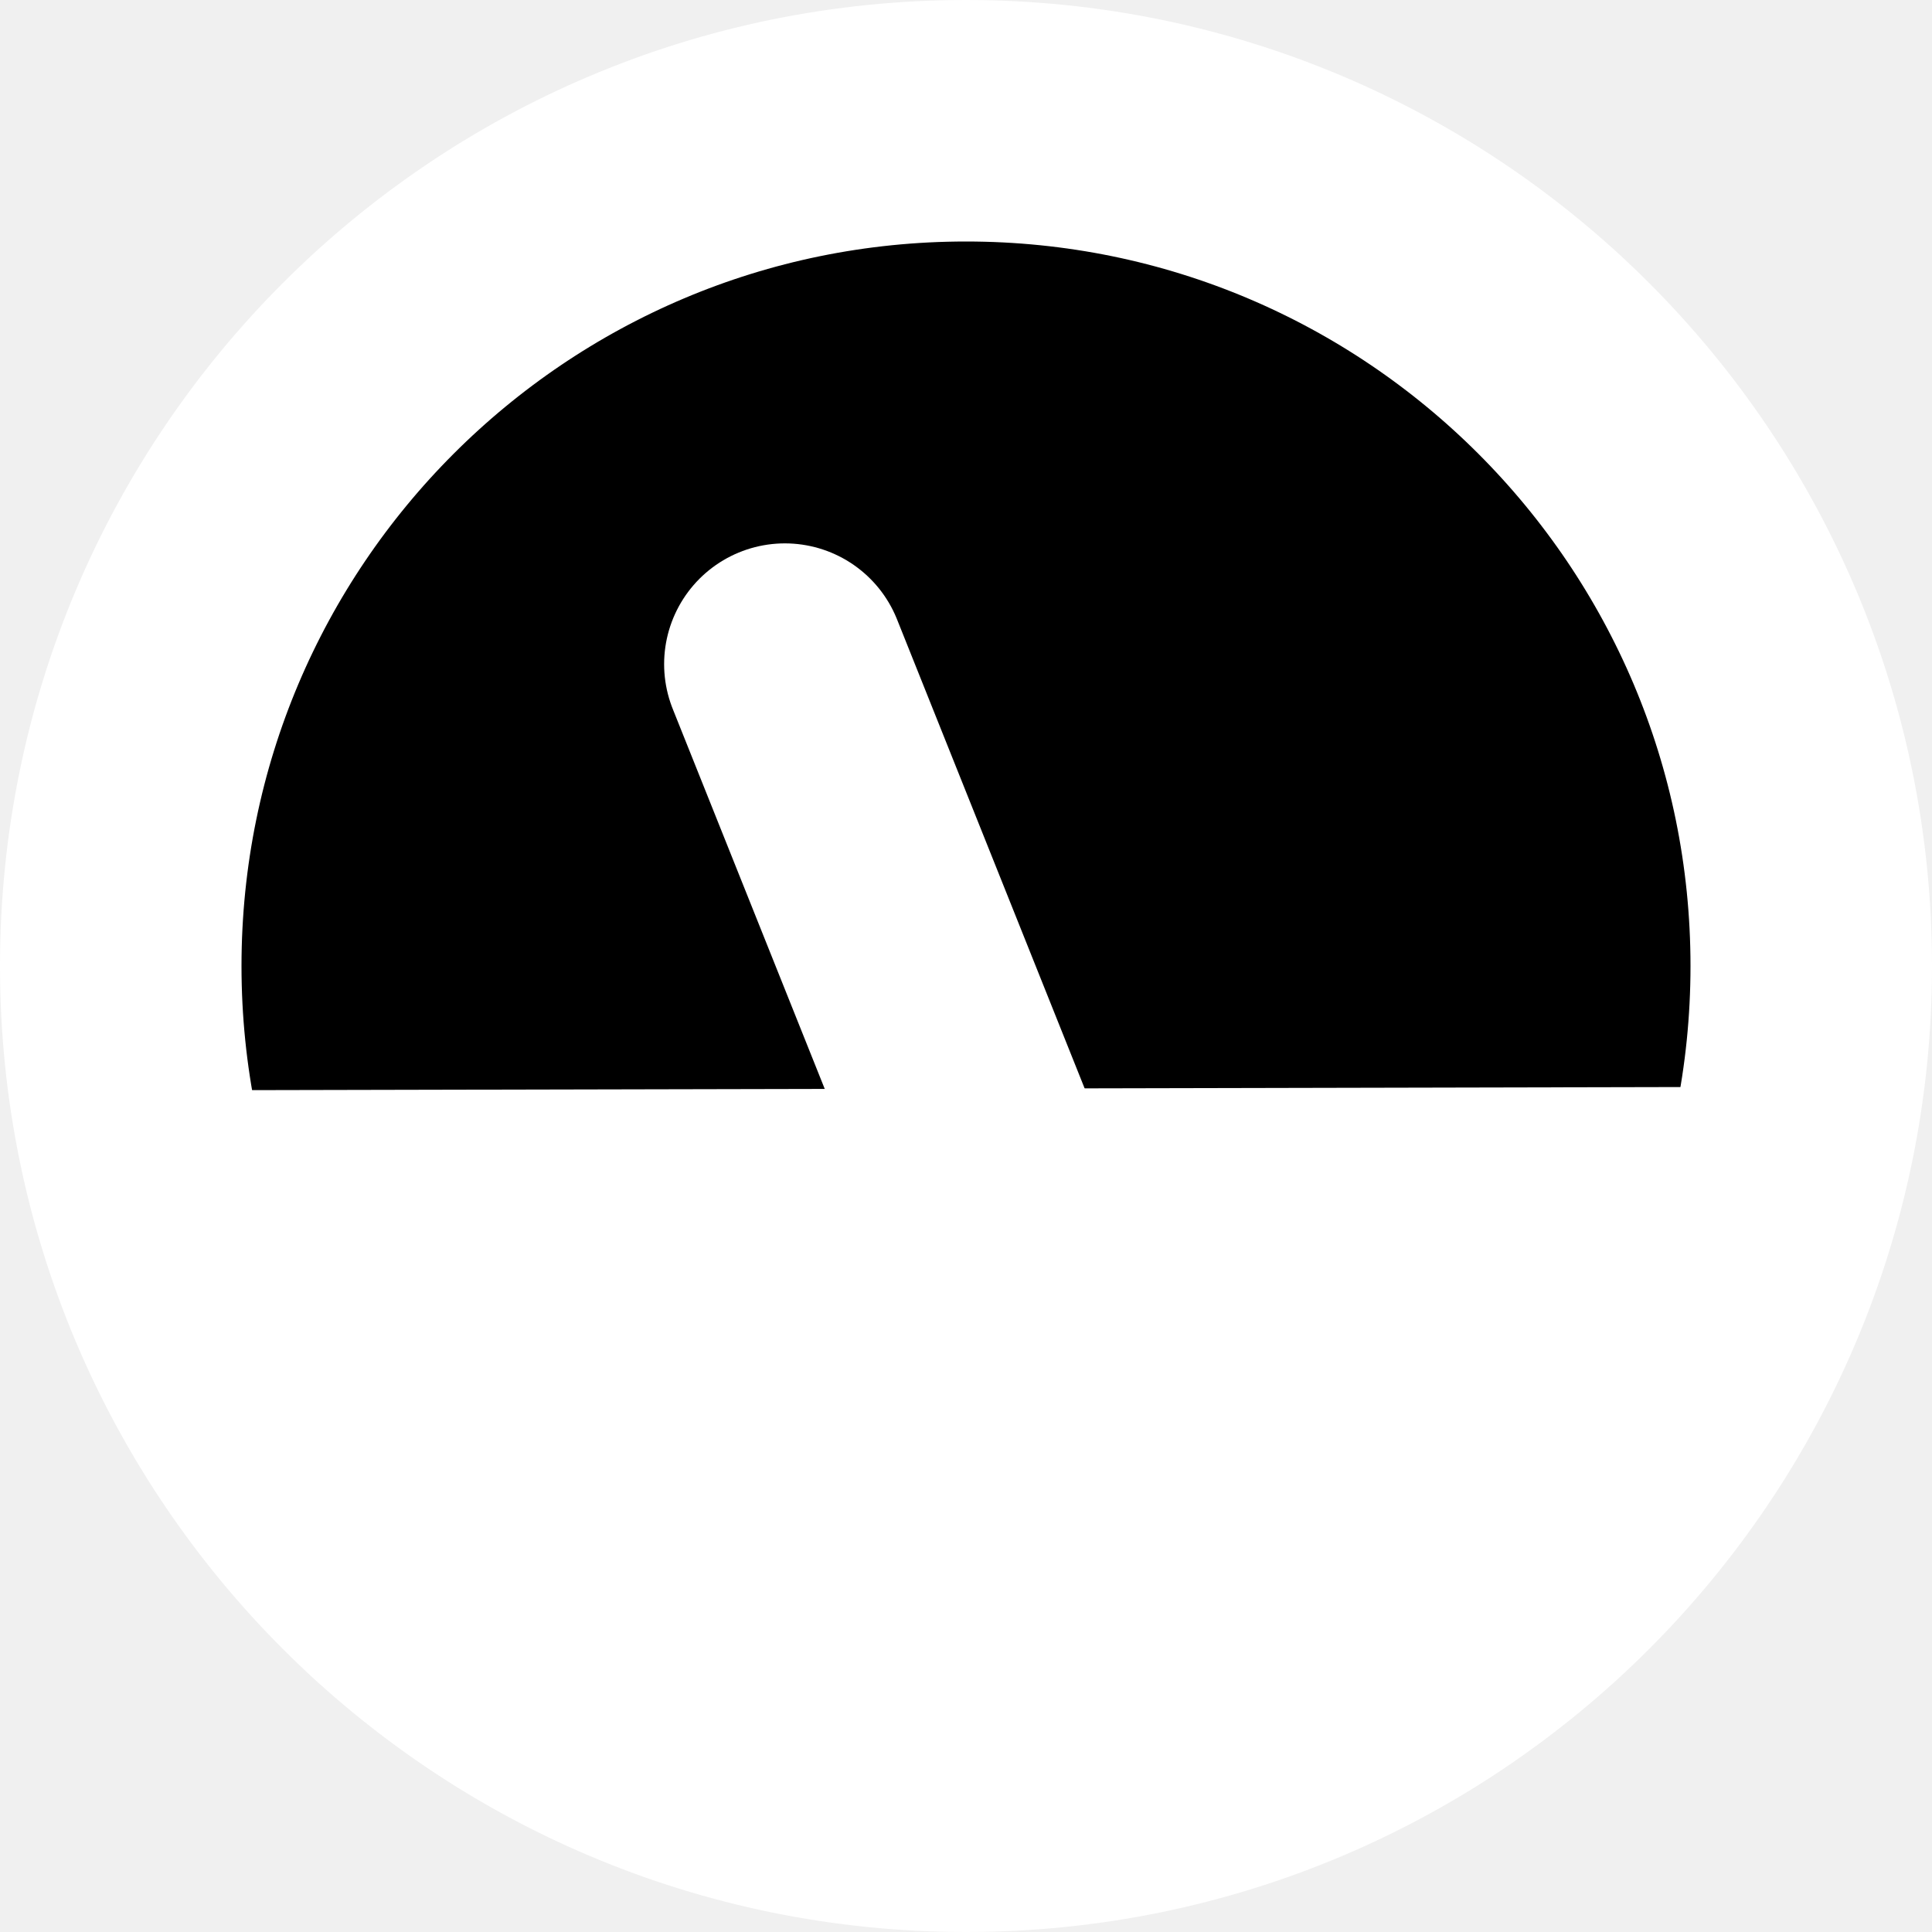
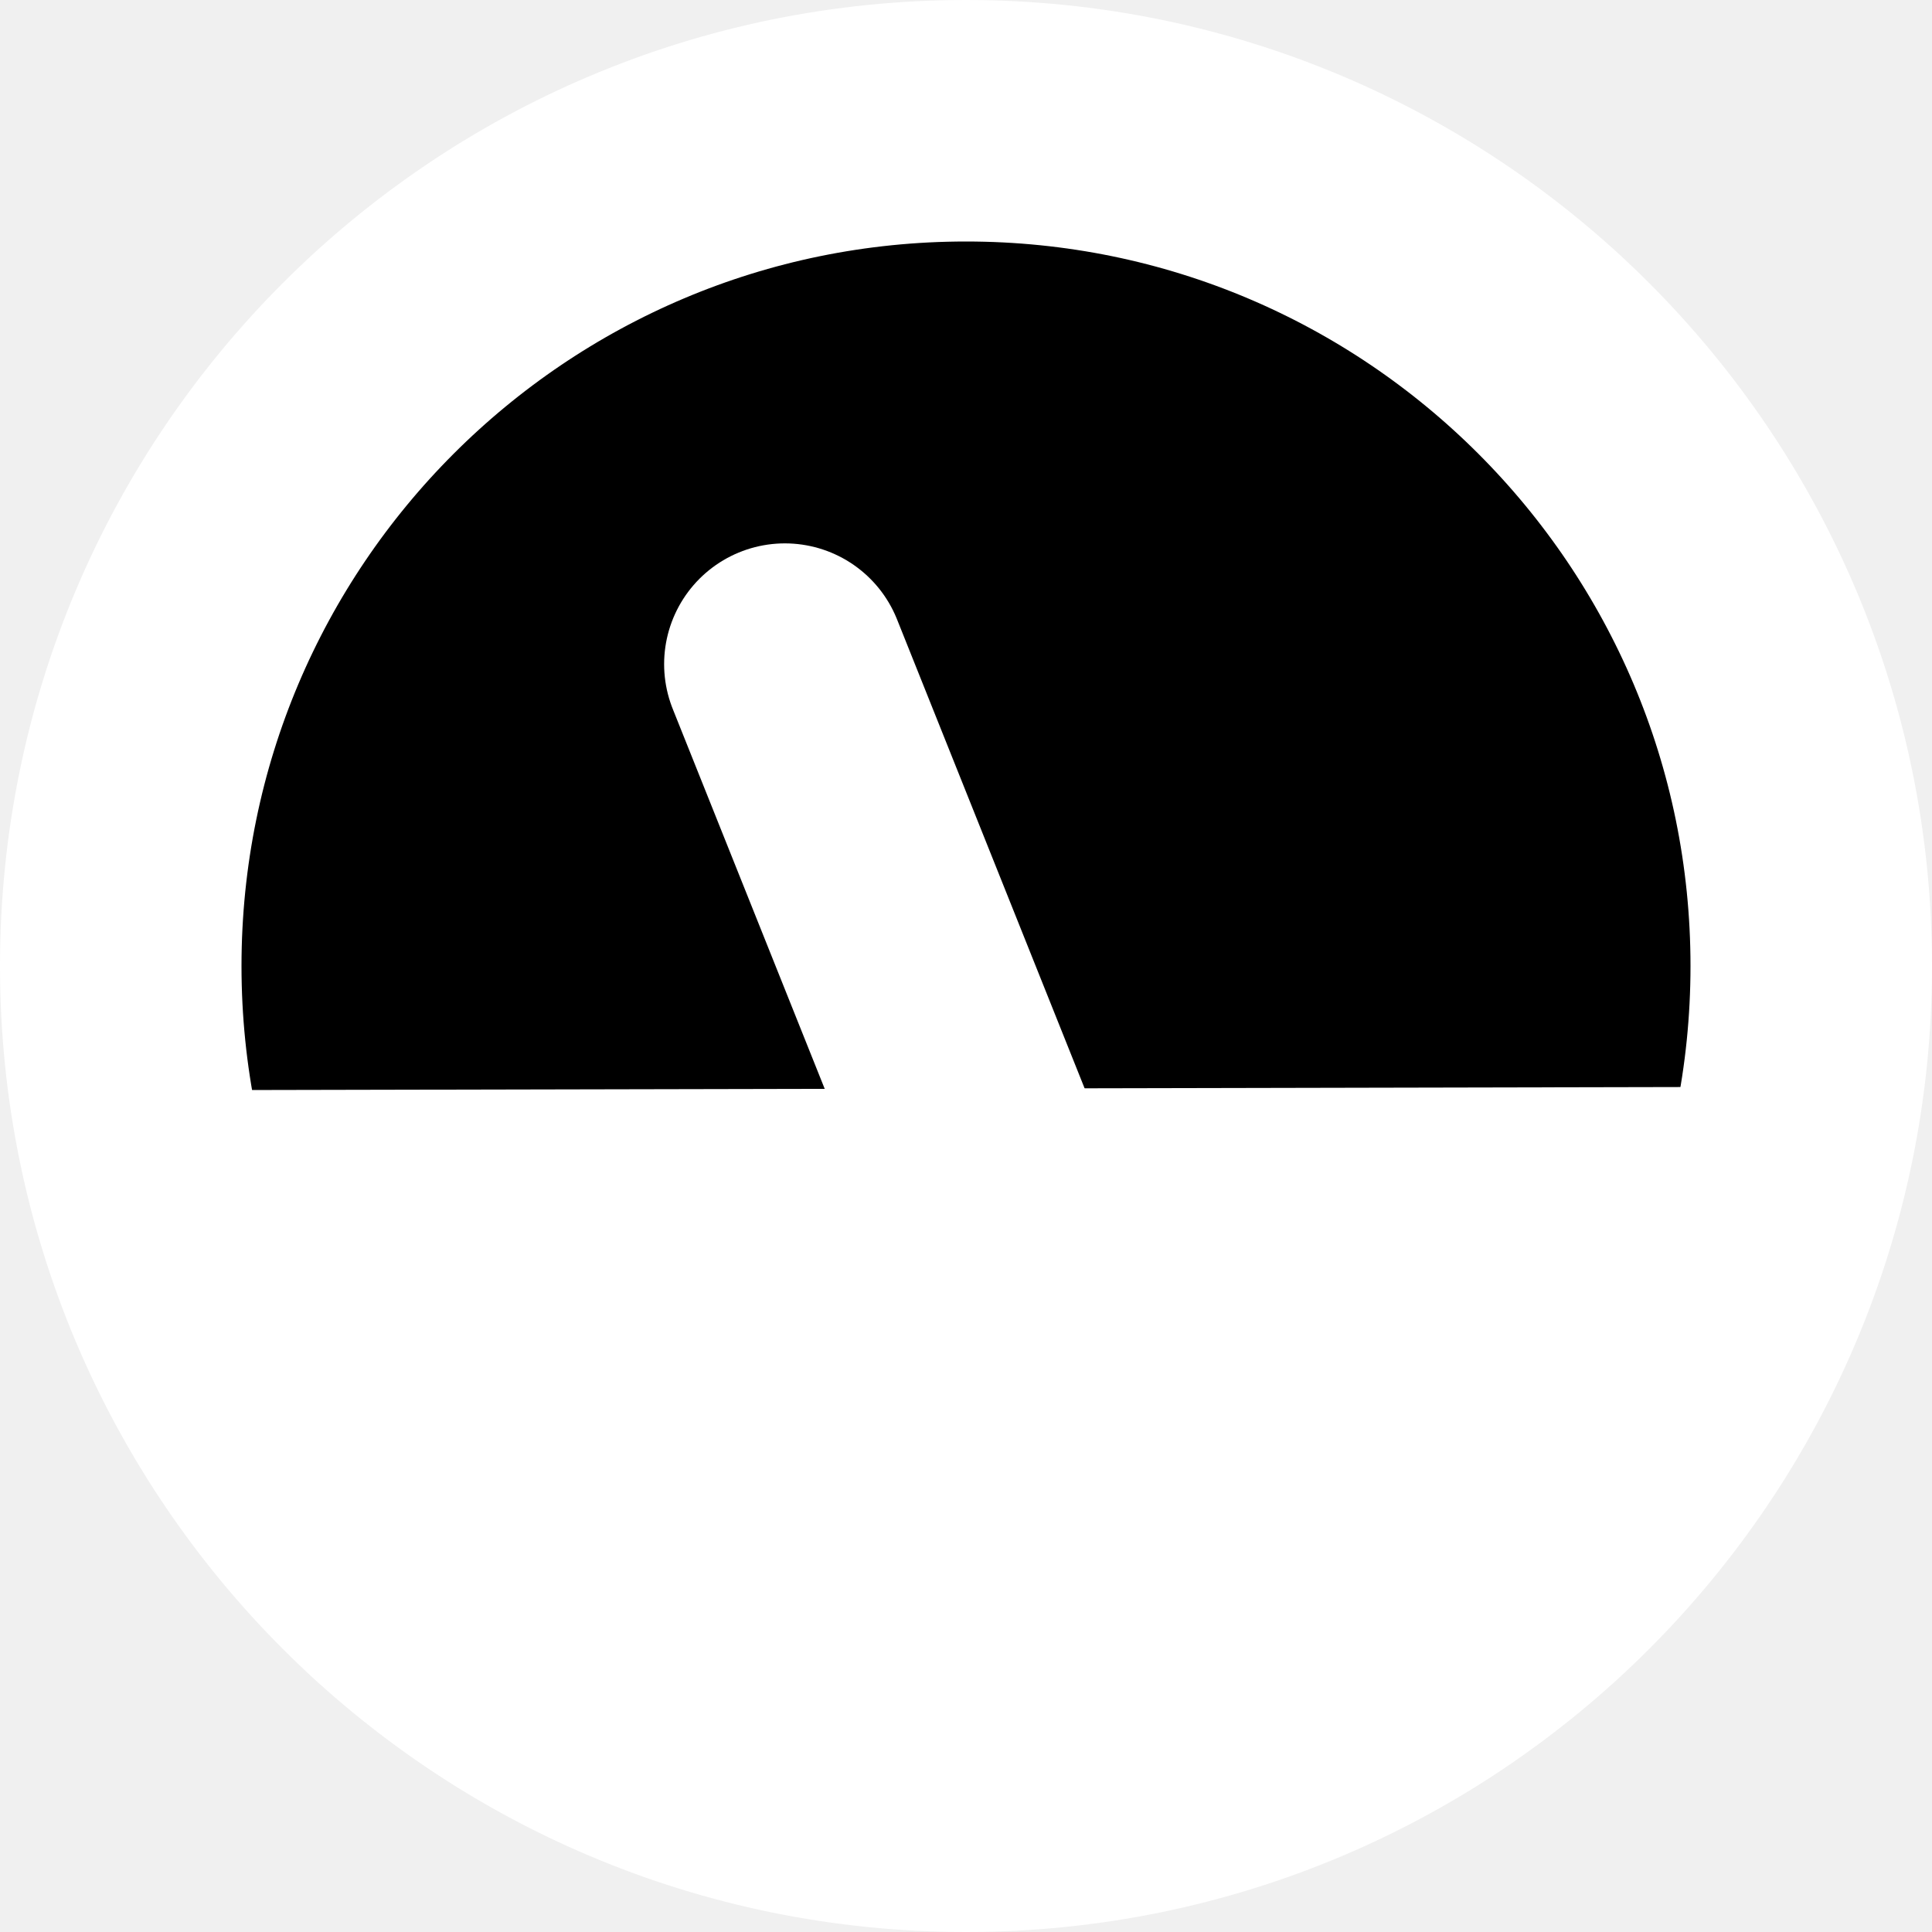
<svg xmlns="http://www.w3.org/2000/svg" width="16" height="16" viewBox="0 0 16 16">
  <g fill-rule="evenodd" transform="translate(-1 -1)">
    <circle cx="9" cy="9" r="7" stroke="#FFF" stroke-width="2" />
-     <path fill="#FFF" d="M2.184 10.03l1.77 3.756 3.9 2.238 3.358-.054 2.197-1.786 2.56-3.192.1-.992z" />
+     <path fill="#FFF" d="M2.184 10.029l1.771 3.757 3.9 2.238 3.357-.054 2.197-1.786 2.562-3.192.098-.992z" />
    <path stroke="#FFF" stroke-linecap="round" stroke-linejoin="round" stroke-width="2" d="M7.5 6.5l2 5" />
  </g>
</svg>
